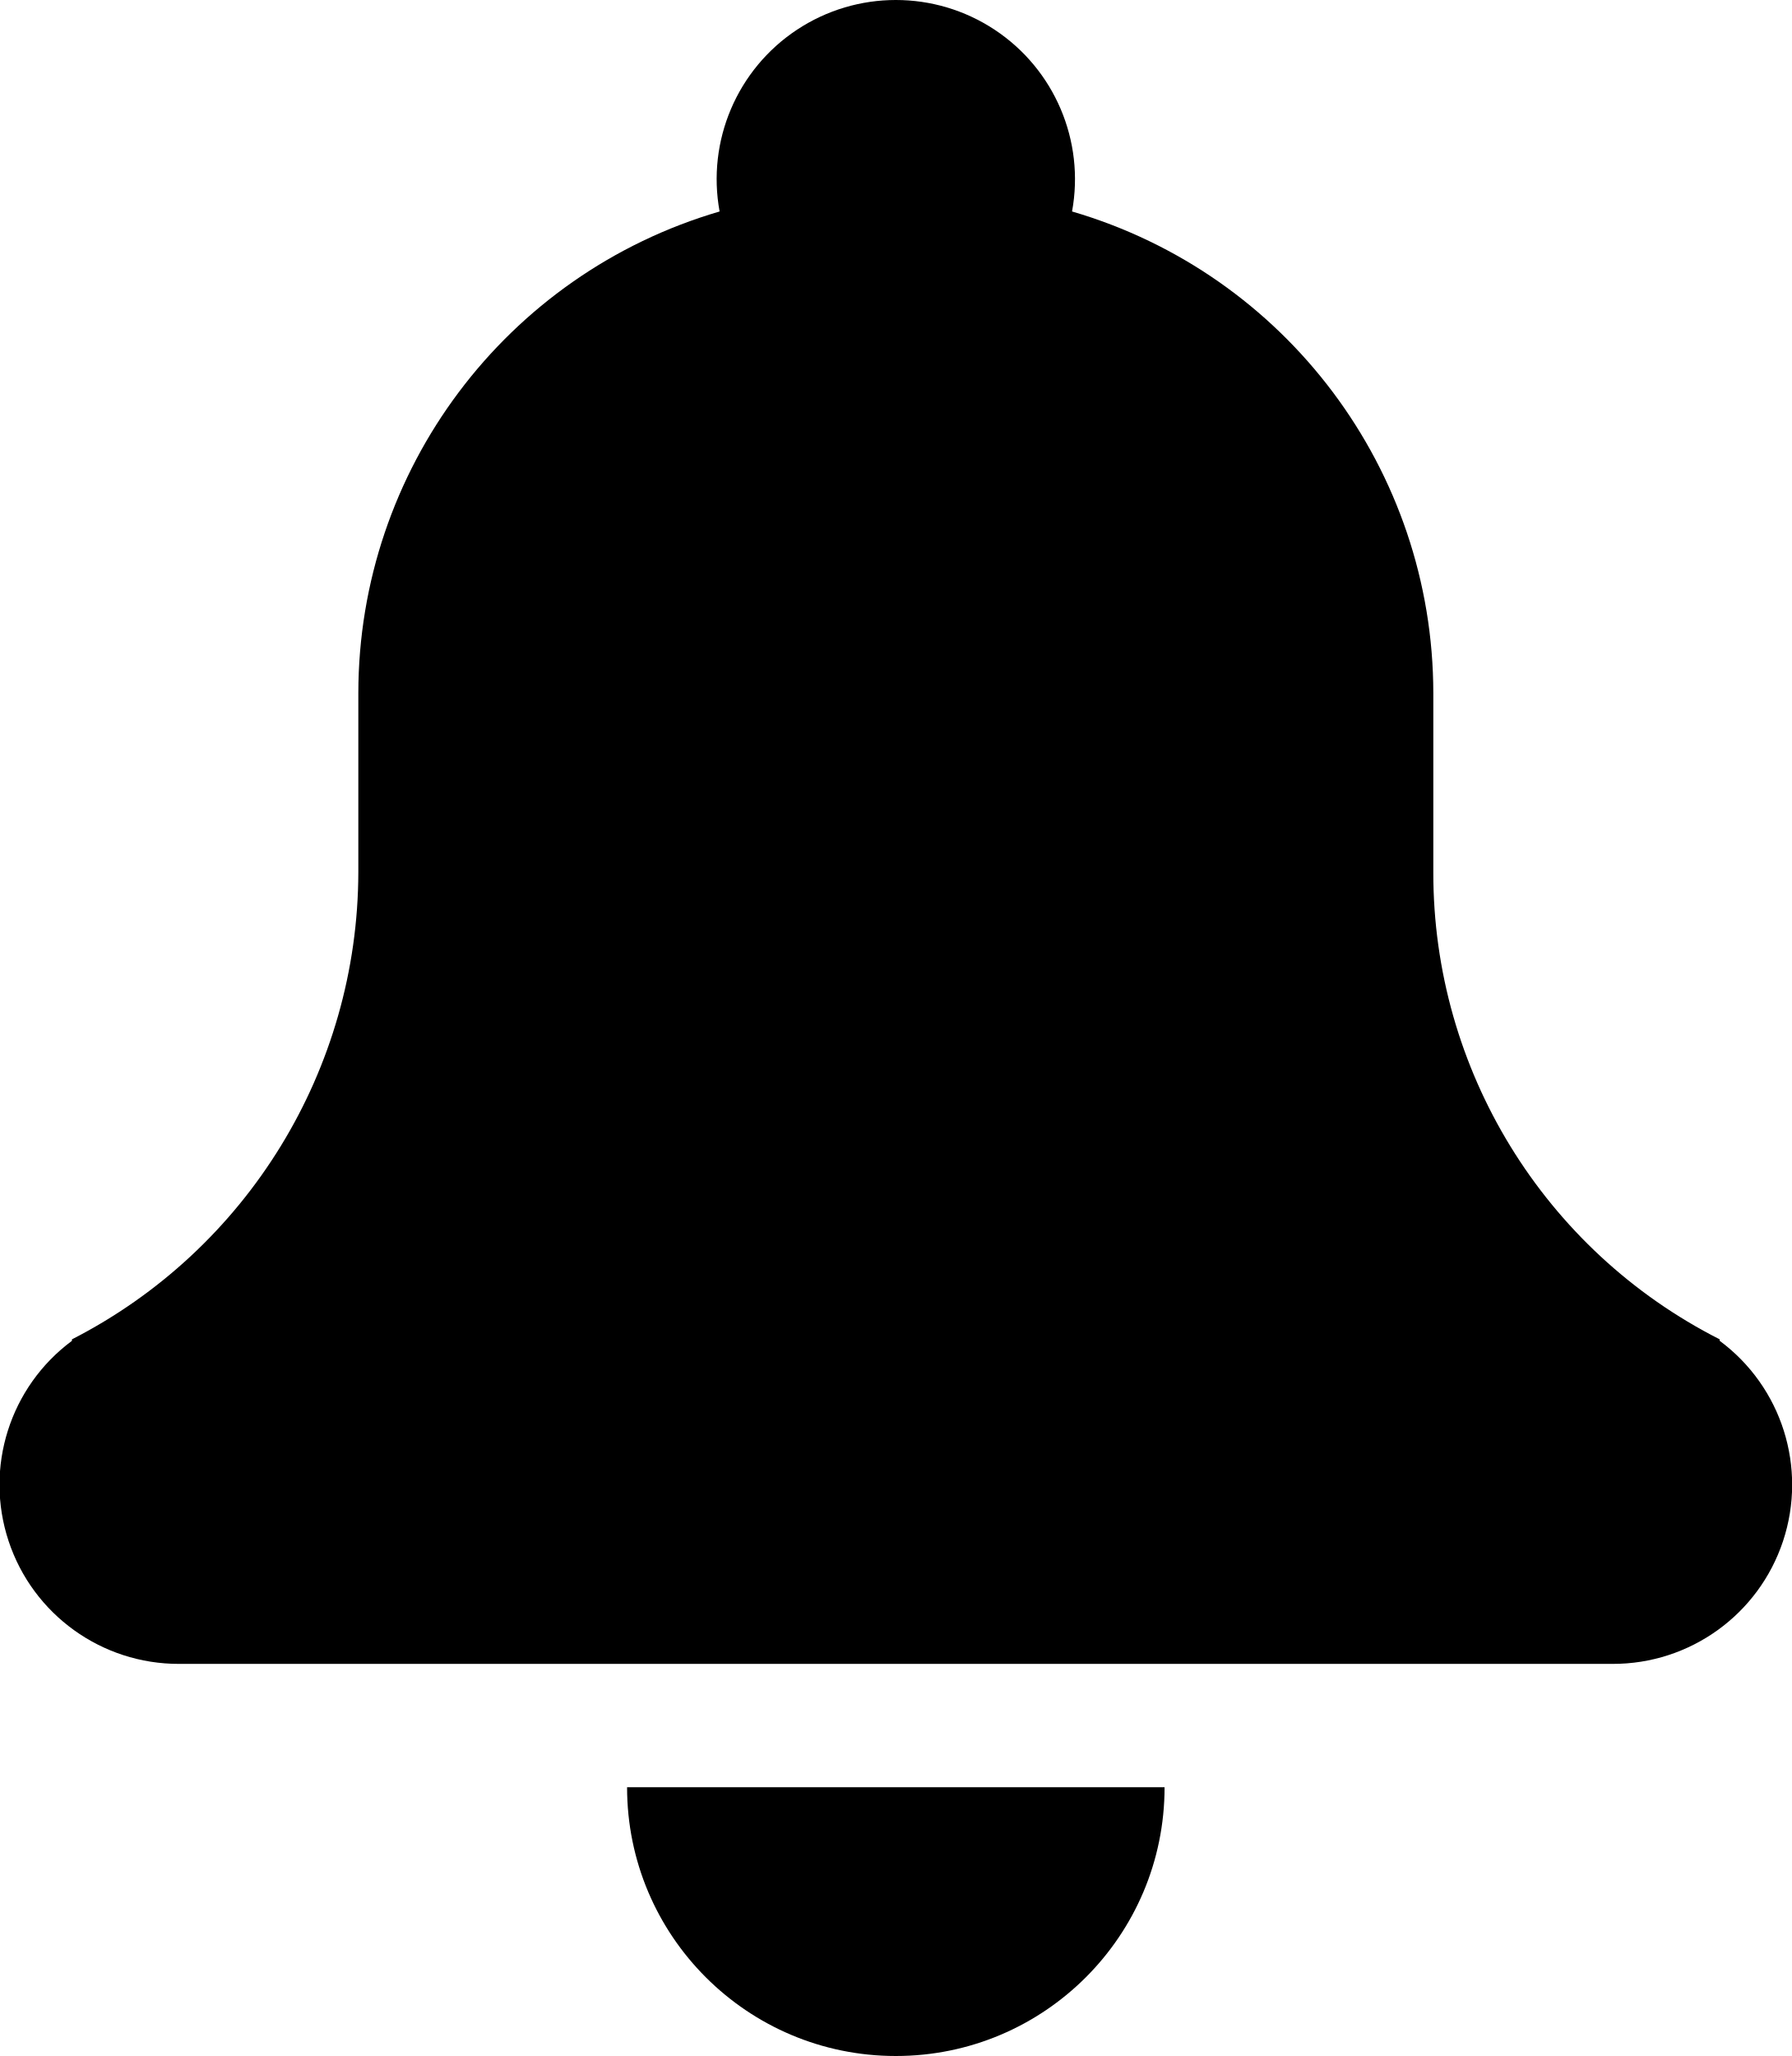
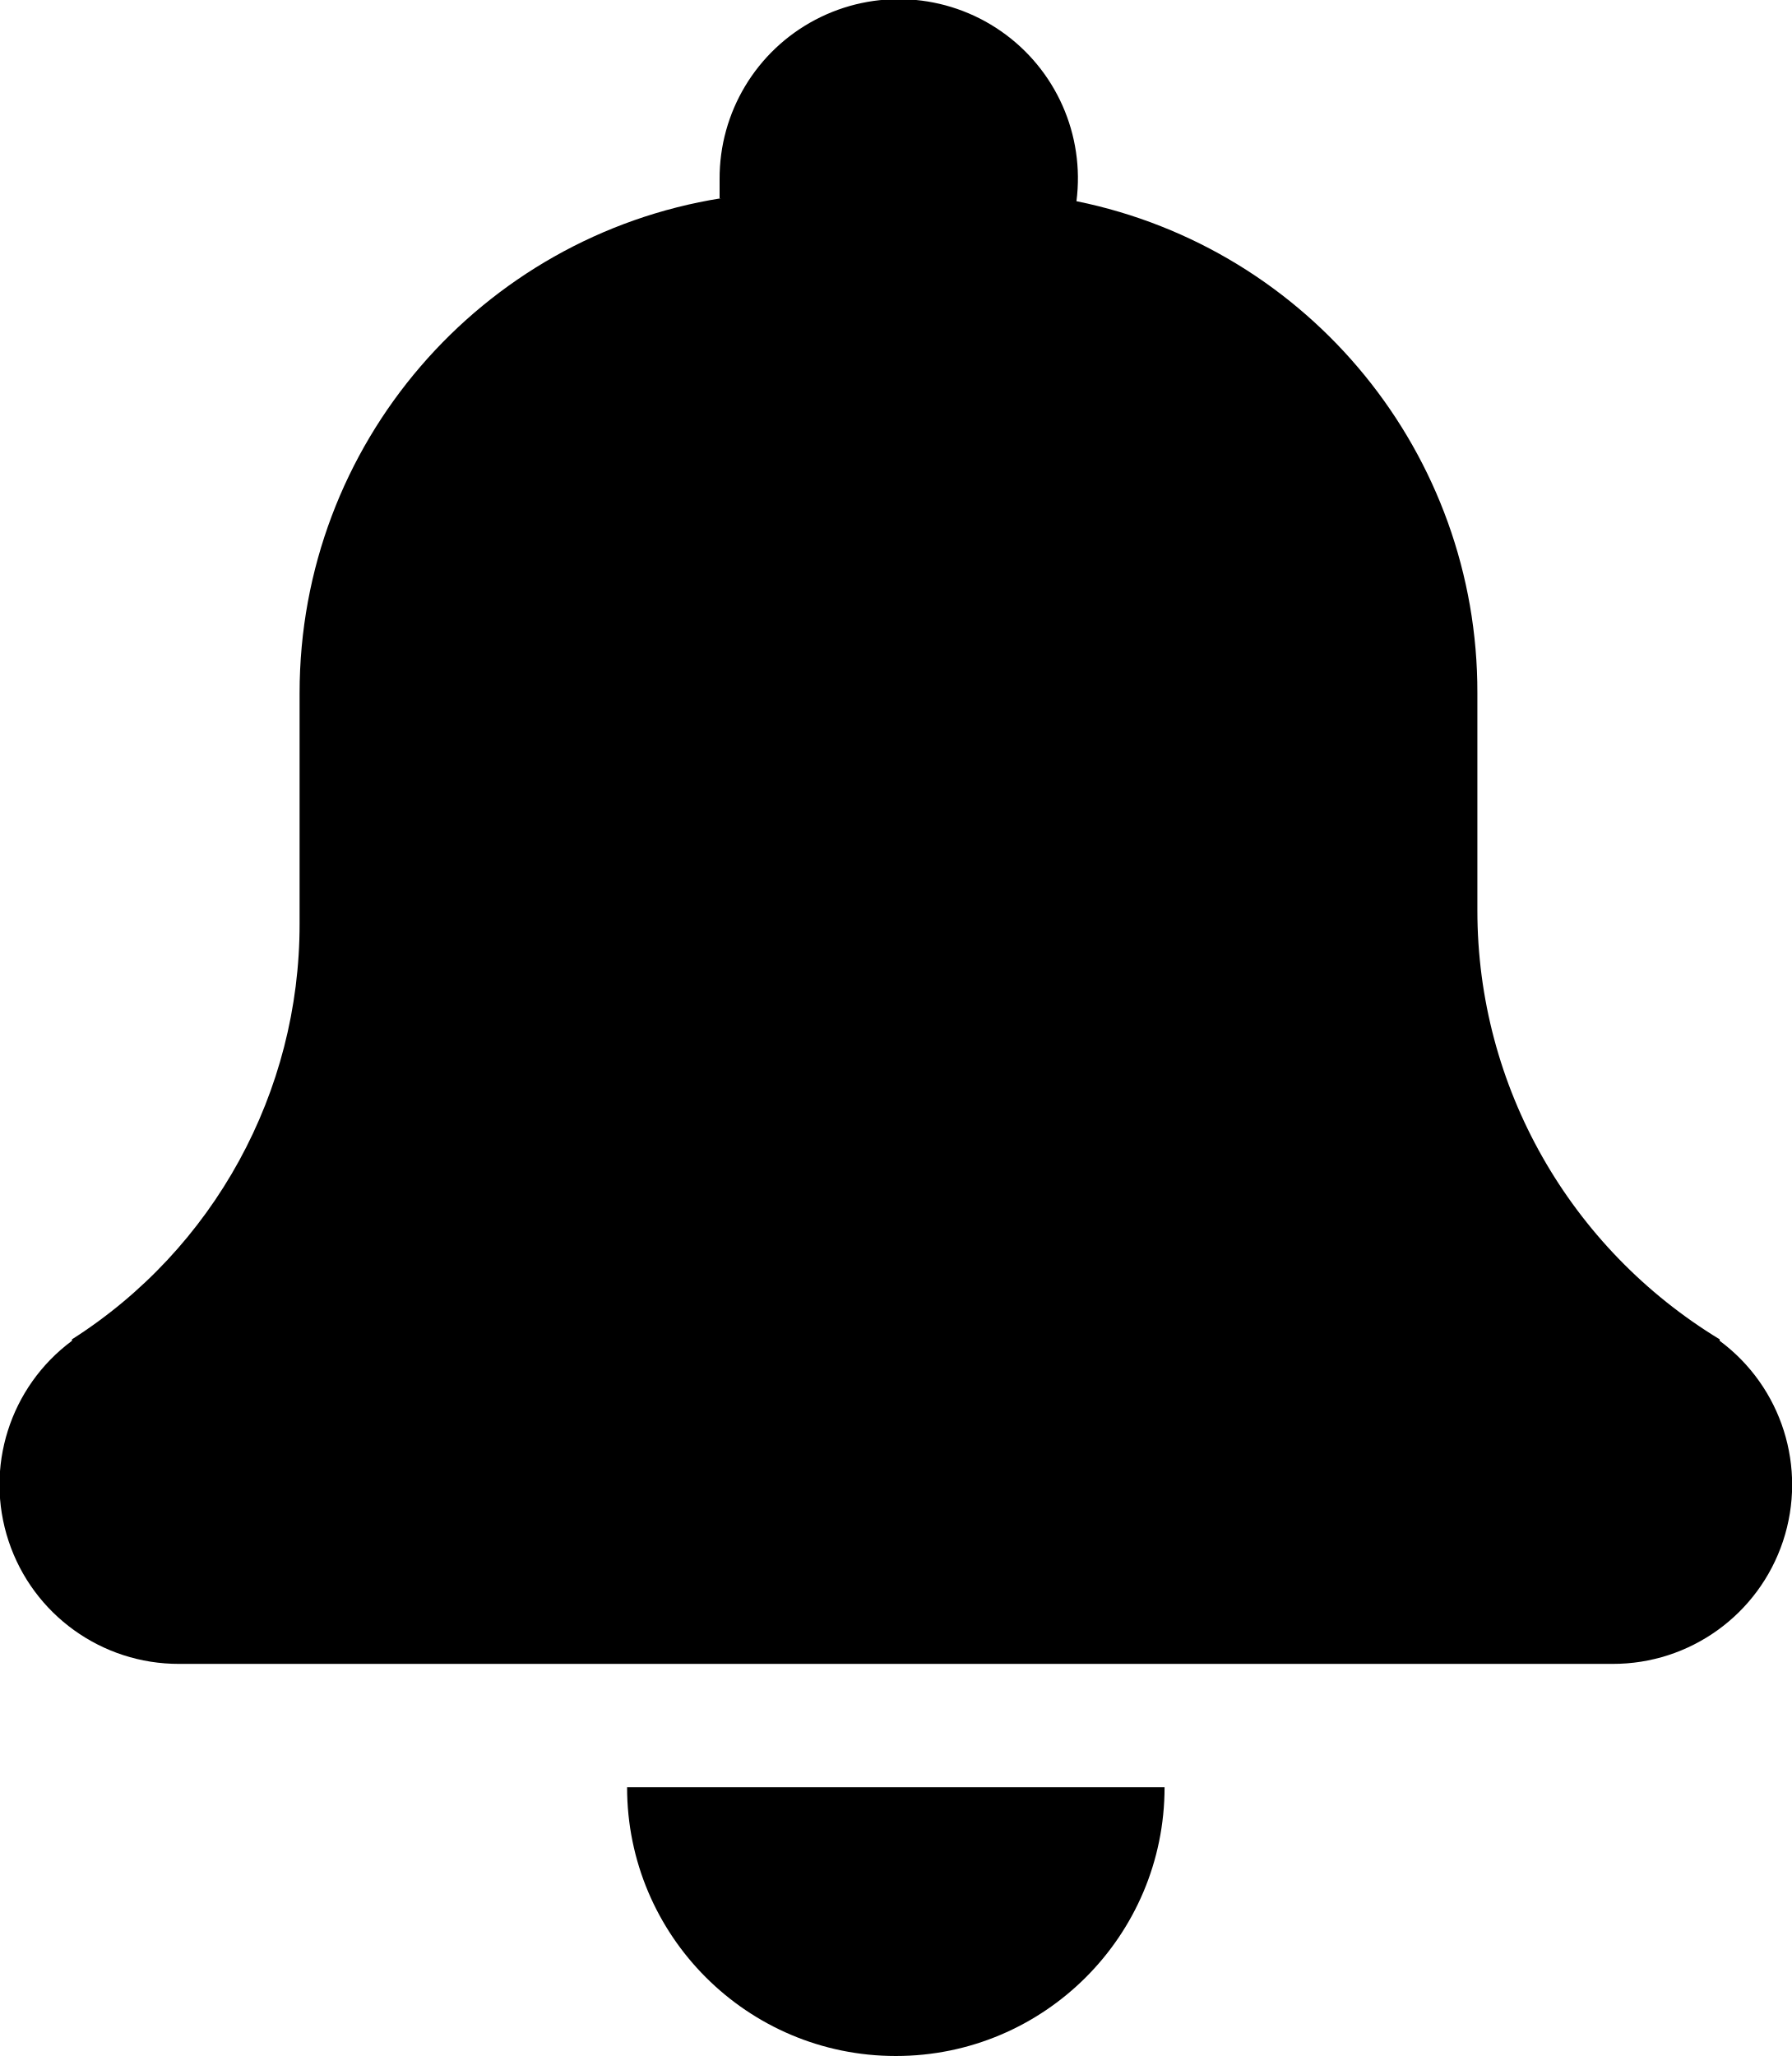
<svg xmlns="http://www.w3.org/2000/svg" viewBox="0 0 122 140">
-   <path fill-rule="evenodd" d="M49 14.4a12.2 12.2 0 1 1 24 0 34.2 34.2 0 0 1 24.6 32.8v12.2a35.6 35.6 0 0 0 19.5 31.8v.1a12.2 12.2 0 0 1-7.3 22H12.2a12.2 12.2 0 0 1-7.3-22v-.1a35.8 35.8 0 0 0 19.5-31.8V47.2A34.2 34.2 0 0 1 49 14.4zm-6.3 107.3h36.6a18.3 18.3 0 0 1-36.6 0z" />
+   <path fill-rule="evenodd" d="M49 13.5v-1.3a12.2 12.2 0 1 1 24.3 1.5 34.1 34.1 0 0 1 27.3 33.5V62c0 12 6.3 23 16.5 29.2v.1a12.2 12.2 0 0 1-7.3 22H12.2a12.2 12.2 0 0 1-7.3-22v-.1a33.5 33.5 0 0 0 15.5-28.3V47.2c0-17 12.4-31.1 28.7-33.7zm-6.3 108.2h36.6a18.3 18.3 0 0 1-36.6 0z" />
</svg>
